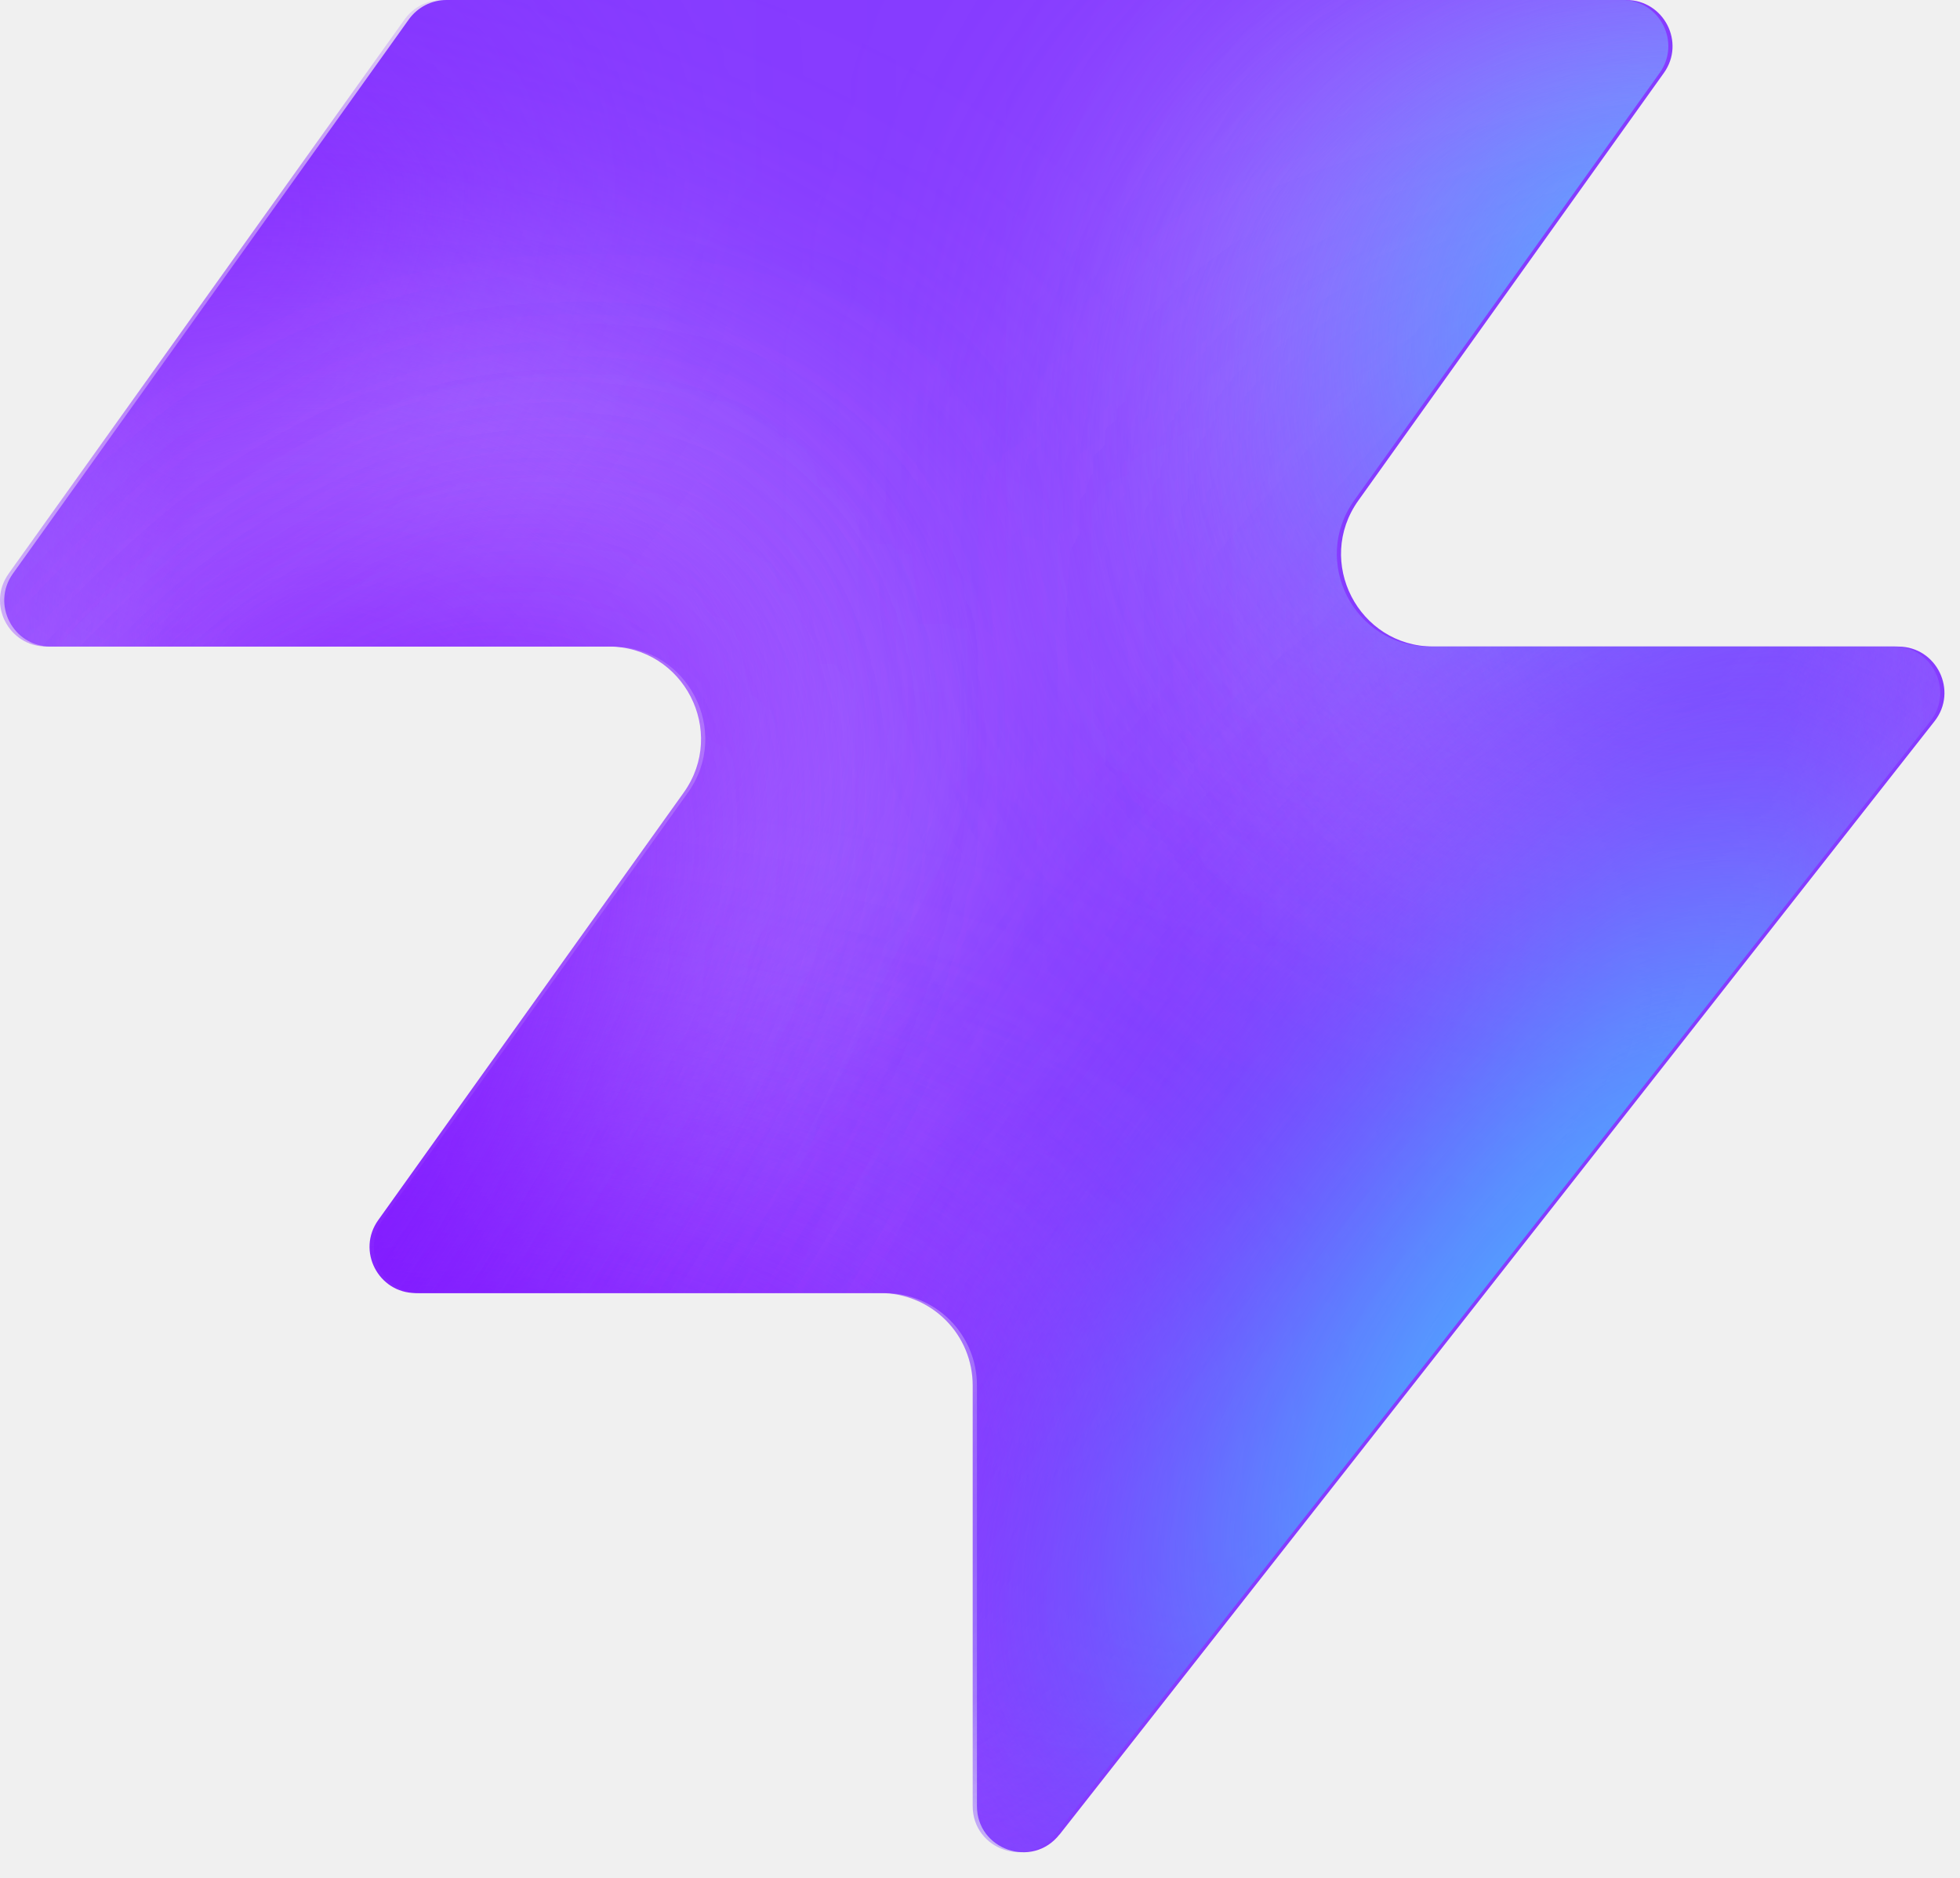
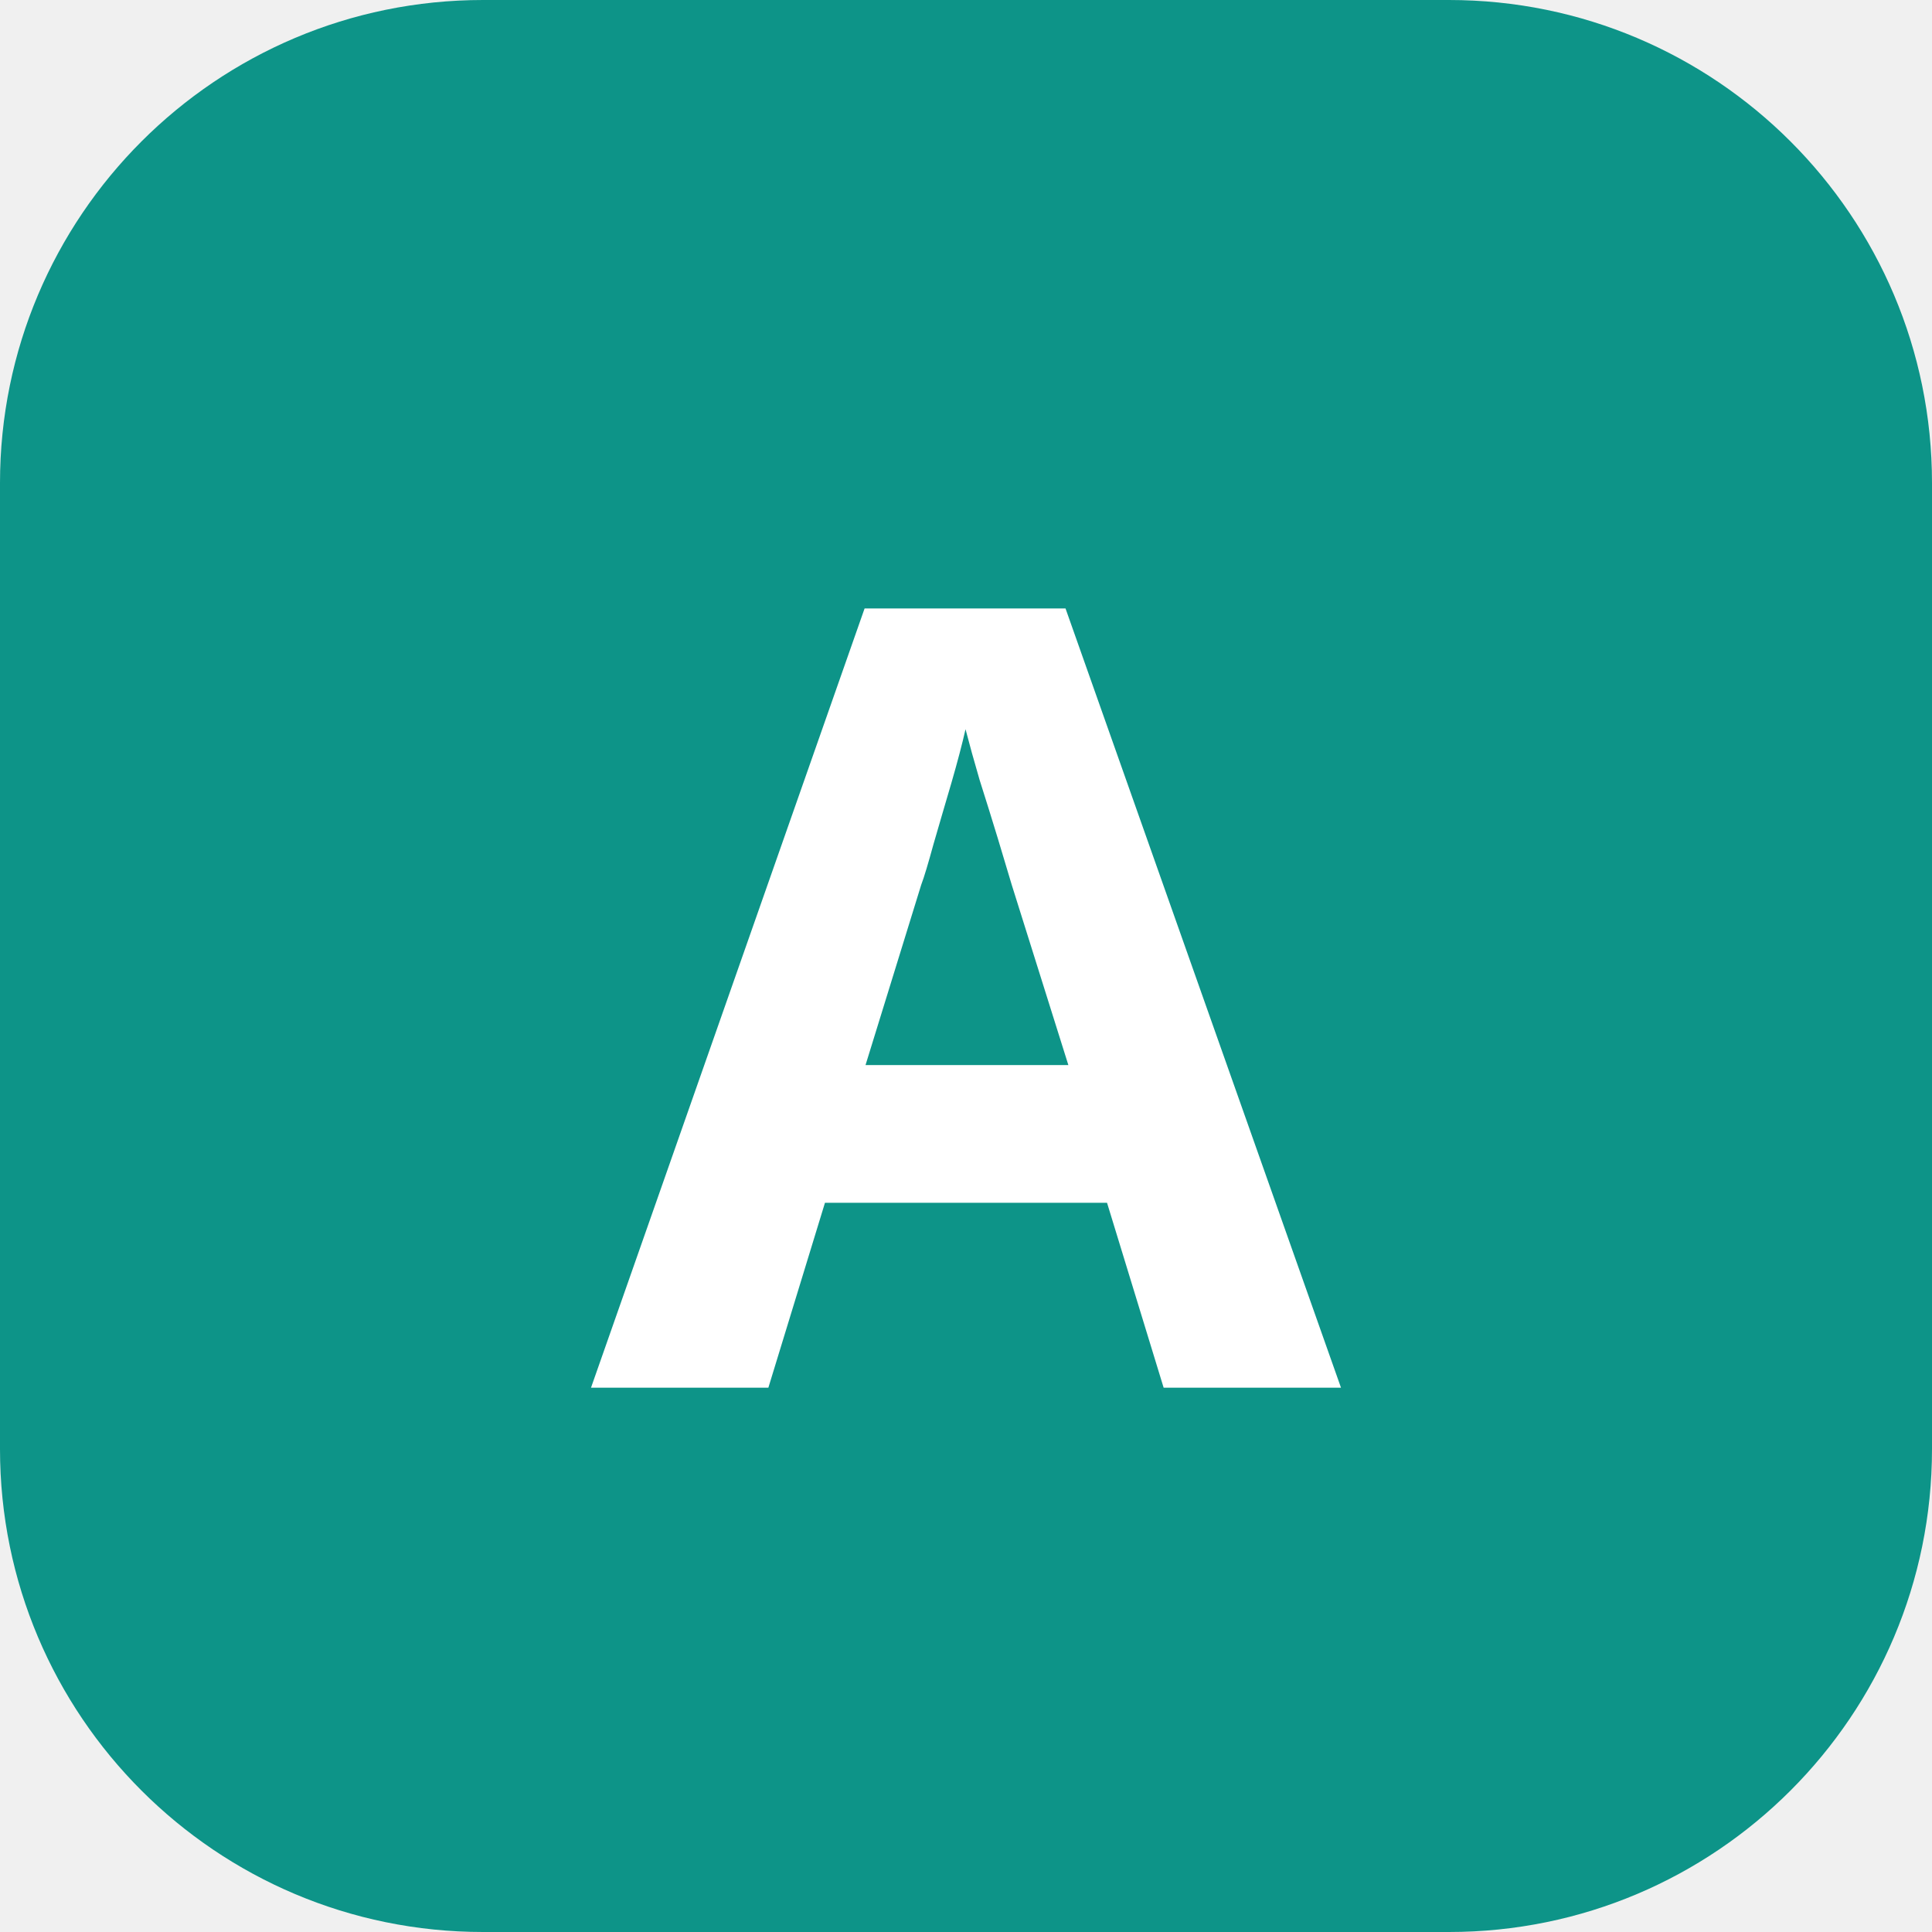
- <svg xmlns="http://www.w3.org/2000/svg" width="48" height="46" fill="none" viewBox="0 0 48 46">
-   <path fill="#863bff" d="M25.946 44.938c-.664.845-2.021.375-2.021-.698V33.937a2.26 2.26 0 0 0-2.262-2.262H10.287c-.92 0-1.456-1.04-.92-1.788l7.48-10.471c1.07-1.497 0-3.578-1.842-3.578H1.237c-.92 0-1.456-1.04-.92-1.788L10.013.474c.214-.297.556-.474.92-.474h28.894c.92 0 1.456 1.04.92 1.788l-7.48 10.471c-1.07 1.498 0 3.579 1.842 3.579h11.377c.943 0 1.473 1.088.89 1.83L25.947 44.94z" style="fill:#863bff;fill:color(display-p3 .525 .23 1);fill-opacity:1" />
-   <mask id="a" width="48" height="46" x="0" y="0" maskUnits="userSpaceOnUse" style="mask-type:alpha">
-     <path fill="#000" d="M25.842 44.938c-.664.844-2.021.375-2.021-.698V33.937a2.26 2.26 0 0 0-2.262-2.262H10.183c-.92 0-1.456-1.04-.92-1.788l7.48-10.471c1.07-1.498 0-3.579-1.842-3.579H1.133c-.92 0-1.456-1.04-.92-1.787L9.91.473c.214-.297.556-.474.92-.474h28.894c.92 0 1.456 1.04.92 1.788l-7.48 10.471c-1.07 1.498 0 3.578 1.842 3.578h11.377c.943 0 1.473 1.088.89 1.832L25.843 44.94z" style="fill:#000;fill-opacity:1" />
-   </mask>
-   <g mask="url(#a)">
-     <g filter="url(#b)">
-       <ellipse cx="5.508" cy="14.704" fill="#ede6ff" rx="5.508" ry="14.704" style="fill:#ede6ff;fill:color(display-p3 .927 .903 1);fill-opacity:1" transform="matrix(.00324 1 1 -.00324 -4.47 31.516)" />
-     </g>
-     <g filter="url(#c)">
-       <ellipse cx="10.399" cy="29.851" fill="#ede6ff" rx="10.399" ry="29.851" style="fill:#ede6ff;fill:color(display-p3 .927 .903 1);fill-opacity:1" transform="matrix(.00324 1 1 -.00324 -39.328 7.883)" />
-     </g>
-     <g filter="url(#d)">
-       <ellipse cx="5.508" cy="30.487" fill="#7e14ff" rx="5.508" ry="30.487" style="fill:#7e14ff;fill:color(display-p3 .492 .077 1);fill-opacity:1" transform="rotate(89.814 -25.913 -14.639)scale(1 -1)" />
-     </g>
-     <g filter="url(#e)">
-       <ellipse cx="5.508" cy="30.599" fill="#7e14ff" rx="5.508" ry="30.599" style="fill:#7e14ff;fill:color(display-p3 .492 .077 1);fill-opacity:1" transform="rotate(89.814 -32.644 -3.334)scale(1 -1)" />
-     </g>
-     <g filter="url(#f)">
-       <ellipse cx="5.508" cy="30.599" fill="#7e14ff" rx="5.508" ry="30.599" style="fill:#7e14ff;fill:color(display-p3 .492 .077 1);fill-opacity:1" transform="matrix(.00324 1 1 -.00324 -34.34 30.47)" />
-     </g>
-     <g filter="url(#g)">
-       <ellipse cx="14.072" cy="22.078" fill="#ede6ff" rx="14.072" ry="22.078" style="fill:#ede6ff;fill:color(display-p3 .927 .903 1);fill-opacity:1" transform="rotate(93.35 24.506 48.493)scale(-1 1)" />
-     </g>
-     <g filter="url(#h)">
-       <ellipse cx="3.47" cy="21.501" fill="#7e14ff" rx="3.47" ry="21.501" style="fill:#7e14ff;fill:color(display-p3 .492 .077 1);fill-opacity:1" transform="rotate(89.009 28.708 47.59)scale(-1 1)" />
-     </g>
-     <g filter="url(#i)">
-       <ellipse cx="3.47" cy="21.501" fill="#7e14ff" rx="3.47" ry="21.501" style="fill:#7e14ff;fill:color(display-p3 .492 .077 1);fill-opacity:1" transform="rotate(89.009 28.708 47.59)scale(-1 1)" />
-     </g>
-     <g filter="url(#j)">
-       <ellipse cx=".387" cy="8.972" fill="#7e14ff" rx="4.407" ry="29.108" style="fill:#7e14ff;fill:color(display-p3 .492 .077 1);fill-opacity:1" transform="rotate(39.51 .387 8.972)" />
-     </g>
-     <g filter="url(#k)">
-       <ellipse cx="47.523" cy="-6.092" fill="#7e14ff" rx="4.407" ry="29.108" style="fill:#7e14ff;fill:color(display-p3 .492 .077 1);fill-opacity:1" transform="rotate(37.892 47.523 -6.092)" />
-     </g>
-     <g filter="url(#l)">
-       <ellipse cx="41.412" cy="6.333" fill="#47bfff" rx="5.971" ry="9.665" style="fill:#47bfff;fill:color(display-p3 .28 .748 1);fill-opacity:1" transform="rotate(37.892 41.412 6.333)" />
-     </g>
-     <g filter="url(#m)">
-       <ellipse cx="-1.879" cy="38.332" fill="#7e14ff" rx="4.407" ry="29.108" style="fill:#7e14ff;fill:color(display-p3 .492 .077 1);fill-opacity:1" transform="rotate(37.892 -1.88 38.332)" />
-     </g>
-     <g filter="url(#n)">
-       <ellipse cx="-1.879" cy="38.332" fill="#7e14ff" rx="4.407" ry="29.108" style="fill:#7e14ff;fill:color(display-p3 .492 .077 1);fill-opacity:1" transform="rotate(37.892 -1.88 38.332)" />
-     </g>
-     <g filter="url(#o)">
-       <ellipse cx="35.651" cy="29.907" fill="#7e14ff" rx="4.407" ry="29.108" style="fill:#7e14ff;fill:color(display-p3 .492 .077 1);fill-opacity:1" transform="rotate(37.892 35.651 29.907)" />
-     </g>
-     <g filter="url(#p)">
-       <ellipse cx="38.418" cy="32.4" fill="#47bfff" rx="5.971" ry="15.297" style="fill:#47bfff;fill:color(display-p3 .28 .748 1);fill-opacity:1" transform="rotate(37.892 38.418 32.4)" />
-     </g>
-   </g>
-   <defs>
-     <filter id="b" width="60.045" height="41.654" x="-19.77" y="16.149" color-interpolation-filters="sRGB" filterUnits="userSpaceOnUse">
-       <feFlood flood-opacity="0" result="BackgroundImageFix" />
-       <feBlend in="SourceGraphic" in2="BackgroundImageFix" result="shape" />
-       <feGaussianBlur result="effect1_foregroundBlur_2002_17158" stdDeviation="7.659" />
-     </filter>
-     <filter id="c" width="90.34" height="51.437" x="-54.613" y="-7.533" color-interpolation-filters="sRGB" filterUnits="userSpaceOnUse">
-       <feFlood flood-opacity="0" result="BackgroundImageFix" />
-       <feBlend in="SourceGraphic" in2="BackgroundImageFix" result="shape" />
-       <feGaussianBlur result="effect1_foregroundBlur_2002_17158" stdDeviation="7.659" />
-     </filter>
-     <filter id="d" width="79.355" height="29.4" x="-49.64" y="2.03" color-interpolation-filters="sRGB" filterUnits="userSpaceOnUse">
-       <feFlood flood-opacity="0" result="BackgroundImageFix" />
-       <feBlend in="SourceGraphic" in2="BackgroundImageFix" result="shape" />
-       <feGaussianBlur result="effect1_foregroundBlur_2002_17158" stdDeviation="4.596" />
-     </filter>
-     <filter id="e" width="79.579" height="29.4" x="-45.045" y="20.029" color-interpolation-filters="sRGB" filterUnits="userSpaceOnUse">
-       <feFlood flood-opacity="0" result="BackgroundImageFix" />
-       <feBlend in="SourceGraphic" in2="BackgroundImageFix" result="shape" />
-       <feGaussianBlur result="effect1_foregroundBlur_2002_17158" stdDeviation="4.596" />
-     </filter>
-     <filter id="f" width="79.579" height="29.4" x="-43.513" y="21.178" color-interpolation-filters="sRGB" filterUnits="userSpaceOnUse">
-       <feFlood flood-opacity="0" result="BackgroundImageFix" />
-       <feBlend in="SourceGraphic" in2="BackgroundImageFix" result="shape" />
-       <feGaussianBlur result="effect1_foregroundBlur_2002_17158" stdDeviation="4.596" />
-     </filter>
-     <filter id="g" width="74.749" height="58.852" x="15.756" y="-17.901" color-interpolation-filters="sRGB" filterUnits="userSpaceOnUse">
-       <feFlood flood-opacity="0" result="BackgroundImageFix" />
-       <feBlend in="SourceGraphic" in2="BackgroundImageFix" result="shape" />
-       <feGaussianBlur result="effect1_foregroundBlur_2002_17158" stdDeviation="7.659" />
-     </filter>
-     <filter id="h" width="61.377" height="25.362" x="23.548" y="2.284" color-interpolation-filters="sRGB" filterUnits="userSpaceOnUse">
-       <feFlood flood-opacity="0" result="BackgroundImageFix" />
-       <feBlend in="SourceGraphic" in2="BackgroundImageFix" result="shape" />
-       <feGaussianBlur result="effect1_foregroundBlur_2002_17158" stdDeviation="4.596" />
-     </filter>
-     <filter id="i" width="61.377" height="25.362" x="23.548" y="2.284" color-interpolation-filters="sRGB" filterUnits="userSpaceOnUse">
-       <feFlood flood-opacity="0" result="BackgroundImageFix" />
-       <feBlend in="SourceGraphic" in2="BackgroundImageFix" result="shape" />
-       <feGaussianBlur result="effect1_foregroundBlur_2002_17158" stdDeviation="4.596" />
-     </filter>
-     <filter id="j" width="56.045" height="63.649" x="-27.636" y="-22.853" color-interpolation-filters="sRGB" filterUnits="userSpaceOnUse">
-       <feFlood flood-opacity="0" result="BackgroundImageFix" />
-       <feBlend in="SourceGraphic" in2="BackgroundImageFix" result="shape" />
-       <feGaussianBlur result="effect1_foregroundBlur_2002_17158" stdDeviation="4.596" />
-     </filter>
-     <filter id="k" width="54.814" height="64.646" x="20.116" y="-38.415" color-interpolation-filters="sRGB" filterUnits="userSpaceOnUse">
-       <feFlood flood-opacity="0" result="BackgroundImageFix" />
-       <feBlend in="SourceGraphic" in2="BackgroundImageFix" result="shape" />
-       <feGaussianBlur result="effect1_foregroundBlur_2002_17158" stdDeviation="4.596" />
-     </filter>
-     <filter id="l" width="33.541" height="35.313" x="24.641" y="-11.323" color-interpolation-filters="sRGB" filterUnits="userSpaceOnUse">
-       <feFlood flood-opacity="0" result="BackgroundImageFix" />
-       <feBlend in="SourceGraphic" in2="BackgroundImageFix" result="shape" />
-       <feGaussianBlur result="effect1_foregroundBlur_2002_17158" stdDeviation="4.596" />
-     </filter>
-     <filter id="m" width="54.814" height="64.646" x="-29.286" y="6.009" color-interpolation-filters="sRGB" filterUnits="userSpaceOnUse">
-       <feFlood flood-opacity="0" result="BackgroundImageFix" />
-       <feBlend in="SourceGraphic" in2="BackgroundImageFix" result="shape" />
-       <feGaussianBlur result="effect1_foregroundBlur_2002_17158" stdDeviation="4.596" />
-     </filter>
-     <filter id="n" width="54.814" height="64.646" x="-29.286" y="6.009" color-interpolation-filters="sRGB" filterUnits="userSpaceOnUse">
-       <feFlood flood-opacity="0" result="BackgroundImageFix" />
-       <feBlend in="SourceGraphic" in2="BackgroundImageFix" result="shape" />
-       <feGaussianBlur result="effect1_foregroundBlur_2002_17158" stdDeviation="4.596" />
-     </filter>
-     <filter id="o" width="54.814" height="64.646" x="8.244" y="-2.416" color-interpolation-filters="sRGB" filterUnits="userSpaceOnUse">
-       <feFlood flood-opacity="0" result="BackgroundImageFix" />
-       <feBlend in="SourceGraphic" in2="BackgroundImageFix" result="shape" />
-       <feGaussianBlur result="effect1_foregroundBlur_2002_17158" stdDeviation="4.596" />
-     </filter>
-     <filter id="p" width="39.409" height="43.623" x="18.713" y="10.588" color-interpolation-filters="sRGB" filterUnits="userSpaceOnUse">
-       <feFlood flood-opacity="0" result="BackgroundImageFix" />
-       <feBlend in="SourceGraphic" in2="BackgroundImageFix" result="shape" />
-       <feGaussianBlur result="effect1_foregroundBlur_2002_17158" stdDeviation="4.596" />
-     </filter>
-   </defs>
+ <svg xmlns="http://www.w3.org/2000/svg" viewBox="0 0 32 32">
+   <rect width="32" height="32" rx="8" fill="#0D9488" />
+   <text x="50%" y="50%" dominant-baseline="central" text-anchor="middle" fill="white" font-family="system-ui, sans-serif" font-weight="800" font-size="18">A</text>
</svg>
